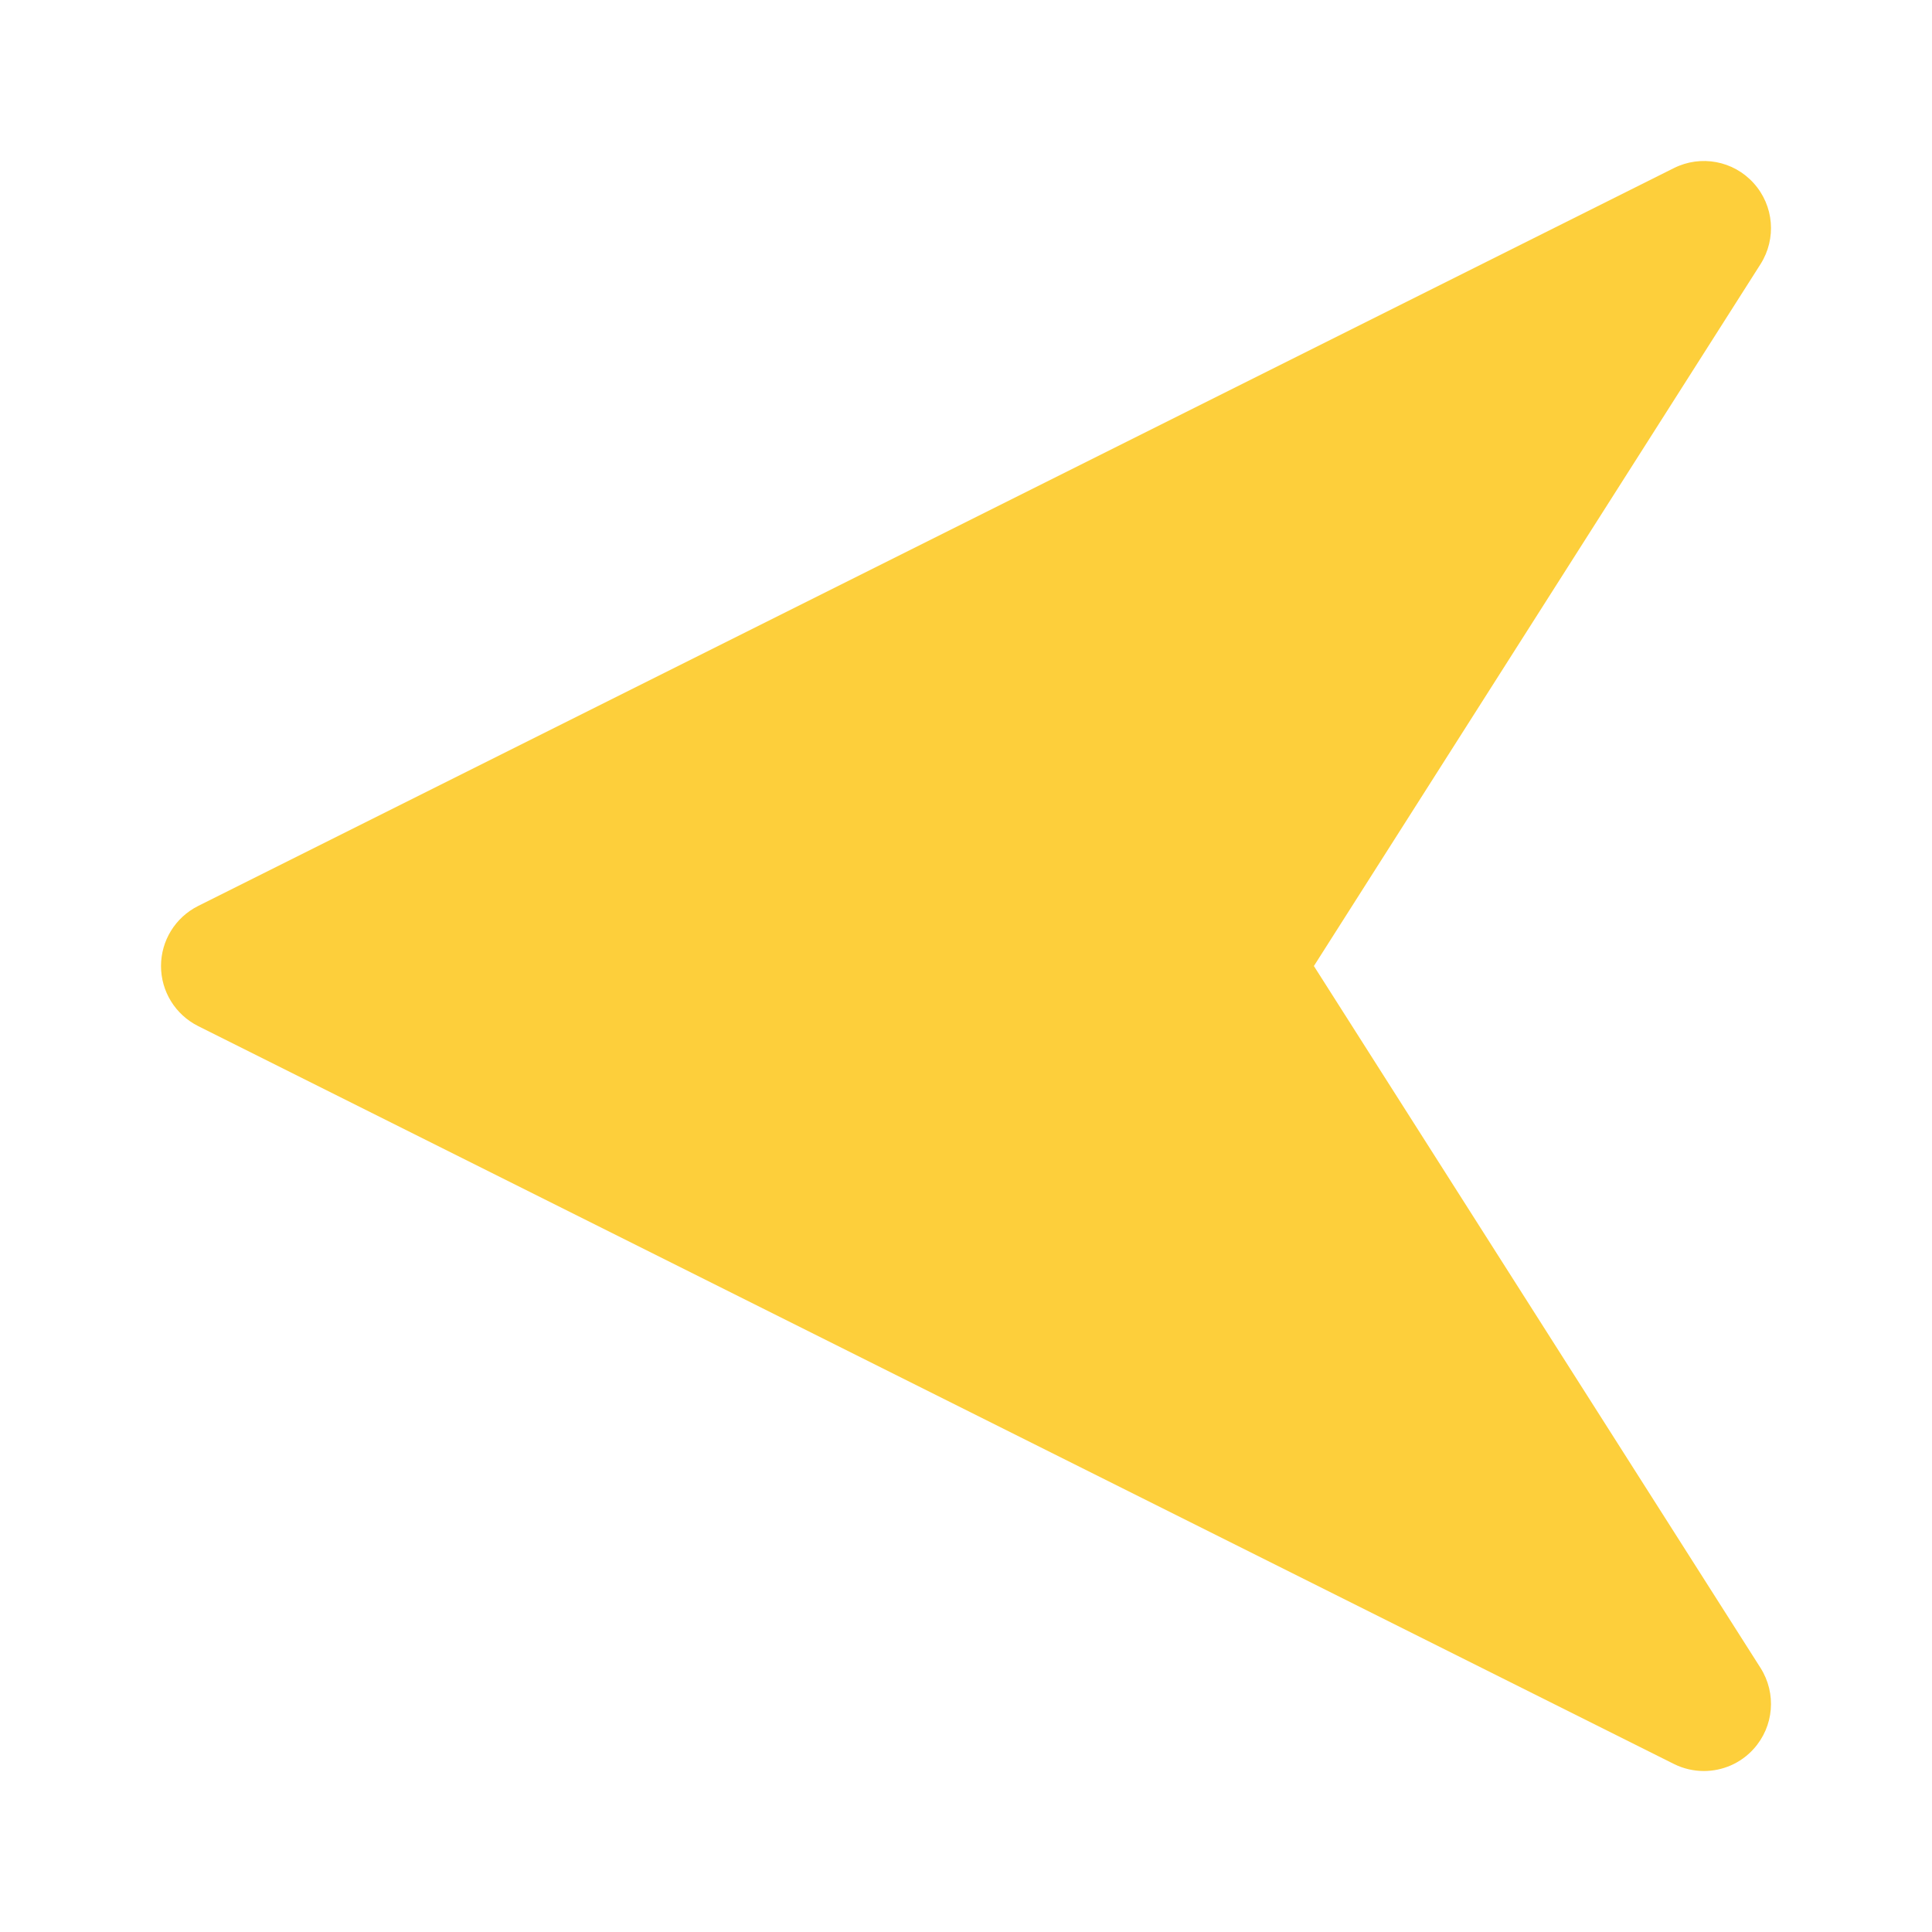
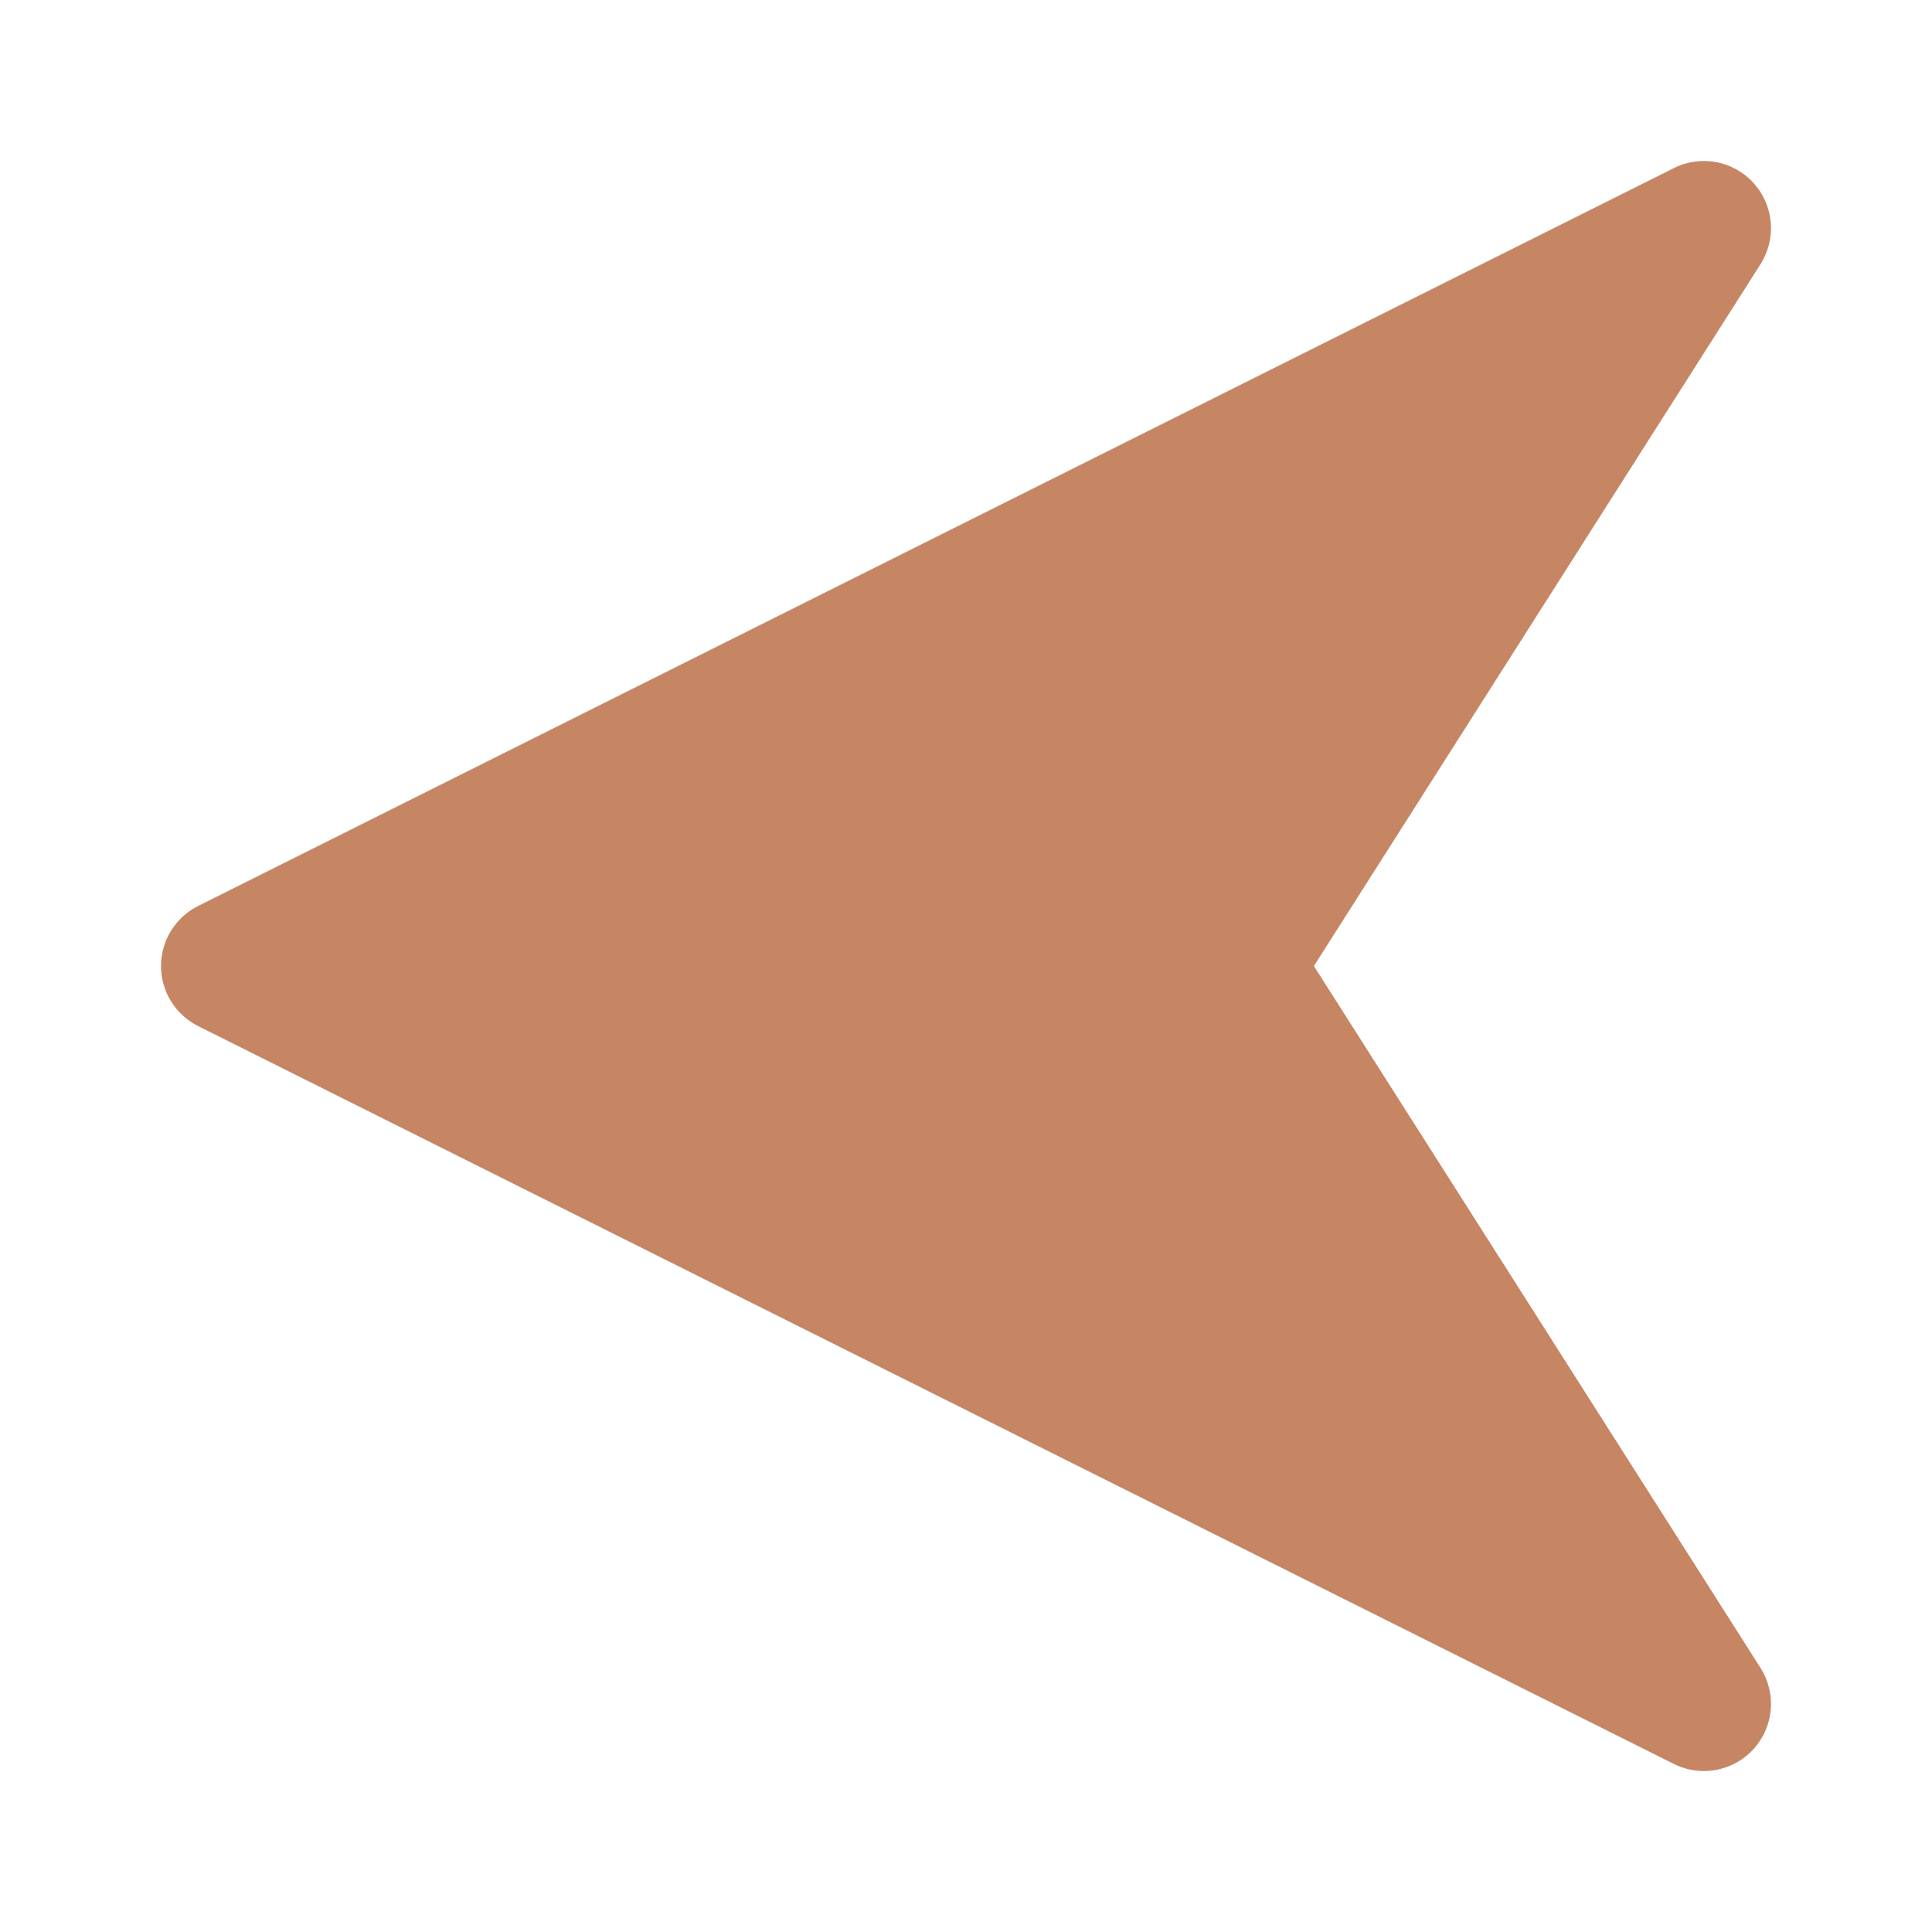
- <svg xmlns="http://www.w3.org/2000/svg" fill="#fdcf3b" height="800px" width="800px" version="1.1" id="Layer_1" viewBox="-51.2 -51.2 614.41 614.41" xml:space="preserve">
+ <svg xmlns="http://www.w3.org/2000/svg" fill="#c68563" height="800px" width="800px" version="1.1" id="Layer_1" viewBox="-51.2 -51.2 614.41 614.41" xml:space="preserve">
  <g id="SVGRepo_bgCarrier" stroke-width="0" />
  <g id="SVGRepo_tracerCarrier" stroke-linecap="round" stroke-linejoin="round" stroke="#d88a40" stroke-width="1.024" />
  <g id="SVGRepo_iconCarrier">
    <g>
      <g>
        <path d="M366.64,256.013L508.677,32.802c5.141-8.107,4.267-18.624-2.176-25.749c-6.443-7.168-16.832-9.067-25.365-4.8 L11.802,236.92c-7.232,3.627-11.797,11.008-11.797,19.093c0,8.085,4.565,15.467,11.797,19.093l469.333,234.667 c3.029,1.515,6.293,2.24,9.536,2.24c5.888,0,11.691-2.432,15.829-7.04c6.443-7.125,7.317-17.643,2.176-25.749L366.64,256.013z" />
      </g>
    </g>
  </g>
</svg>
